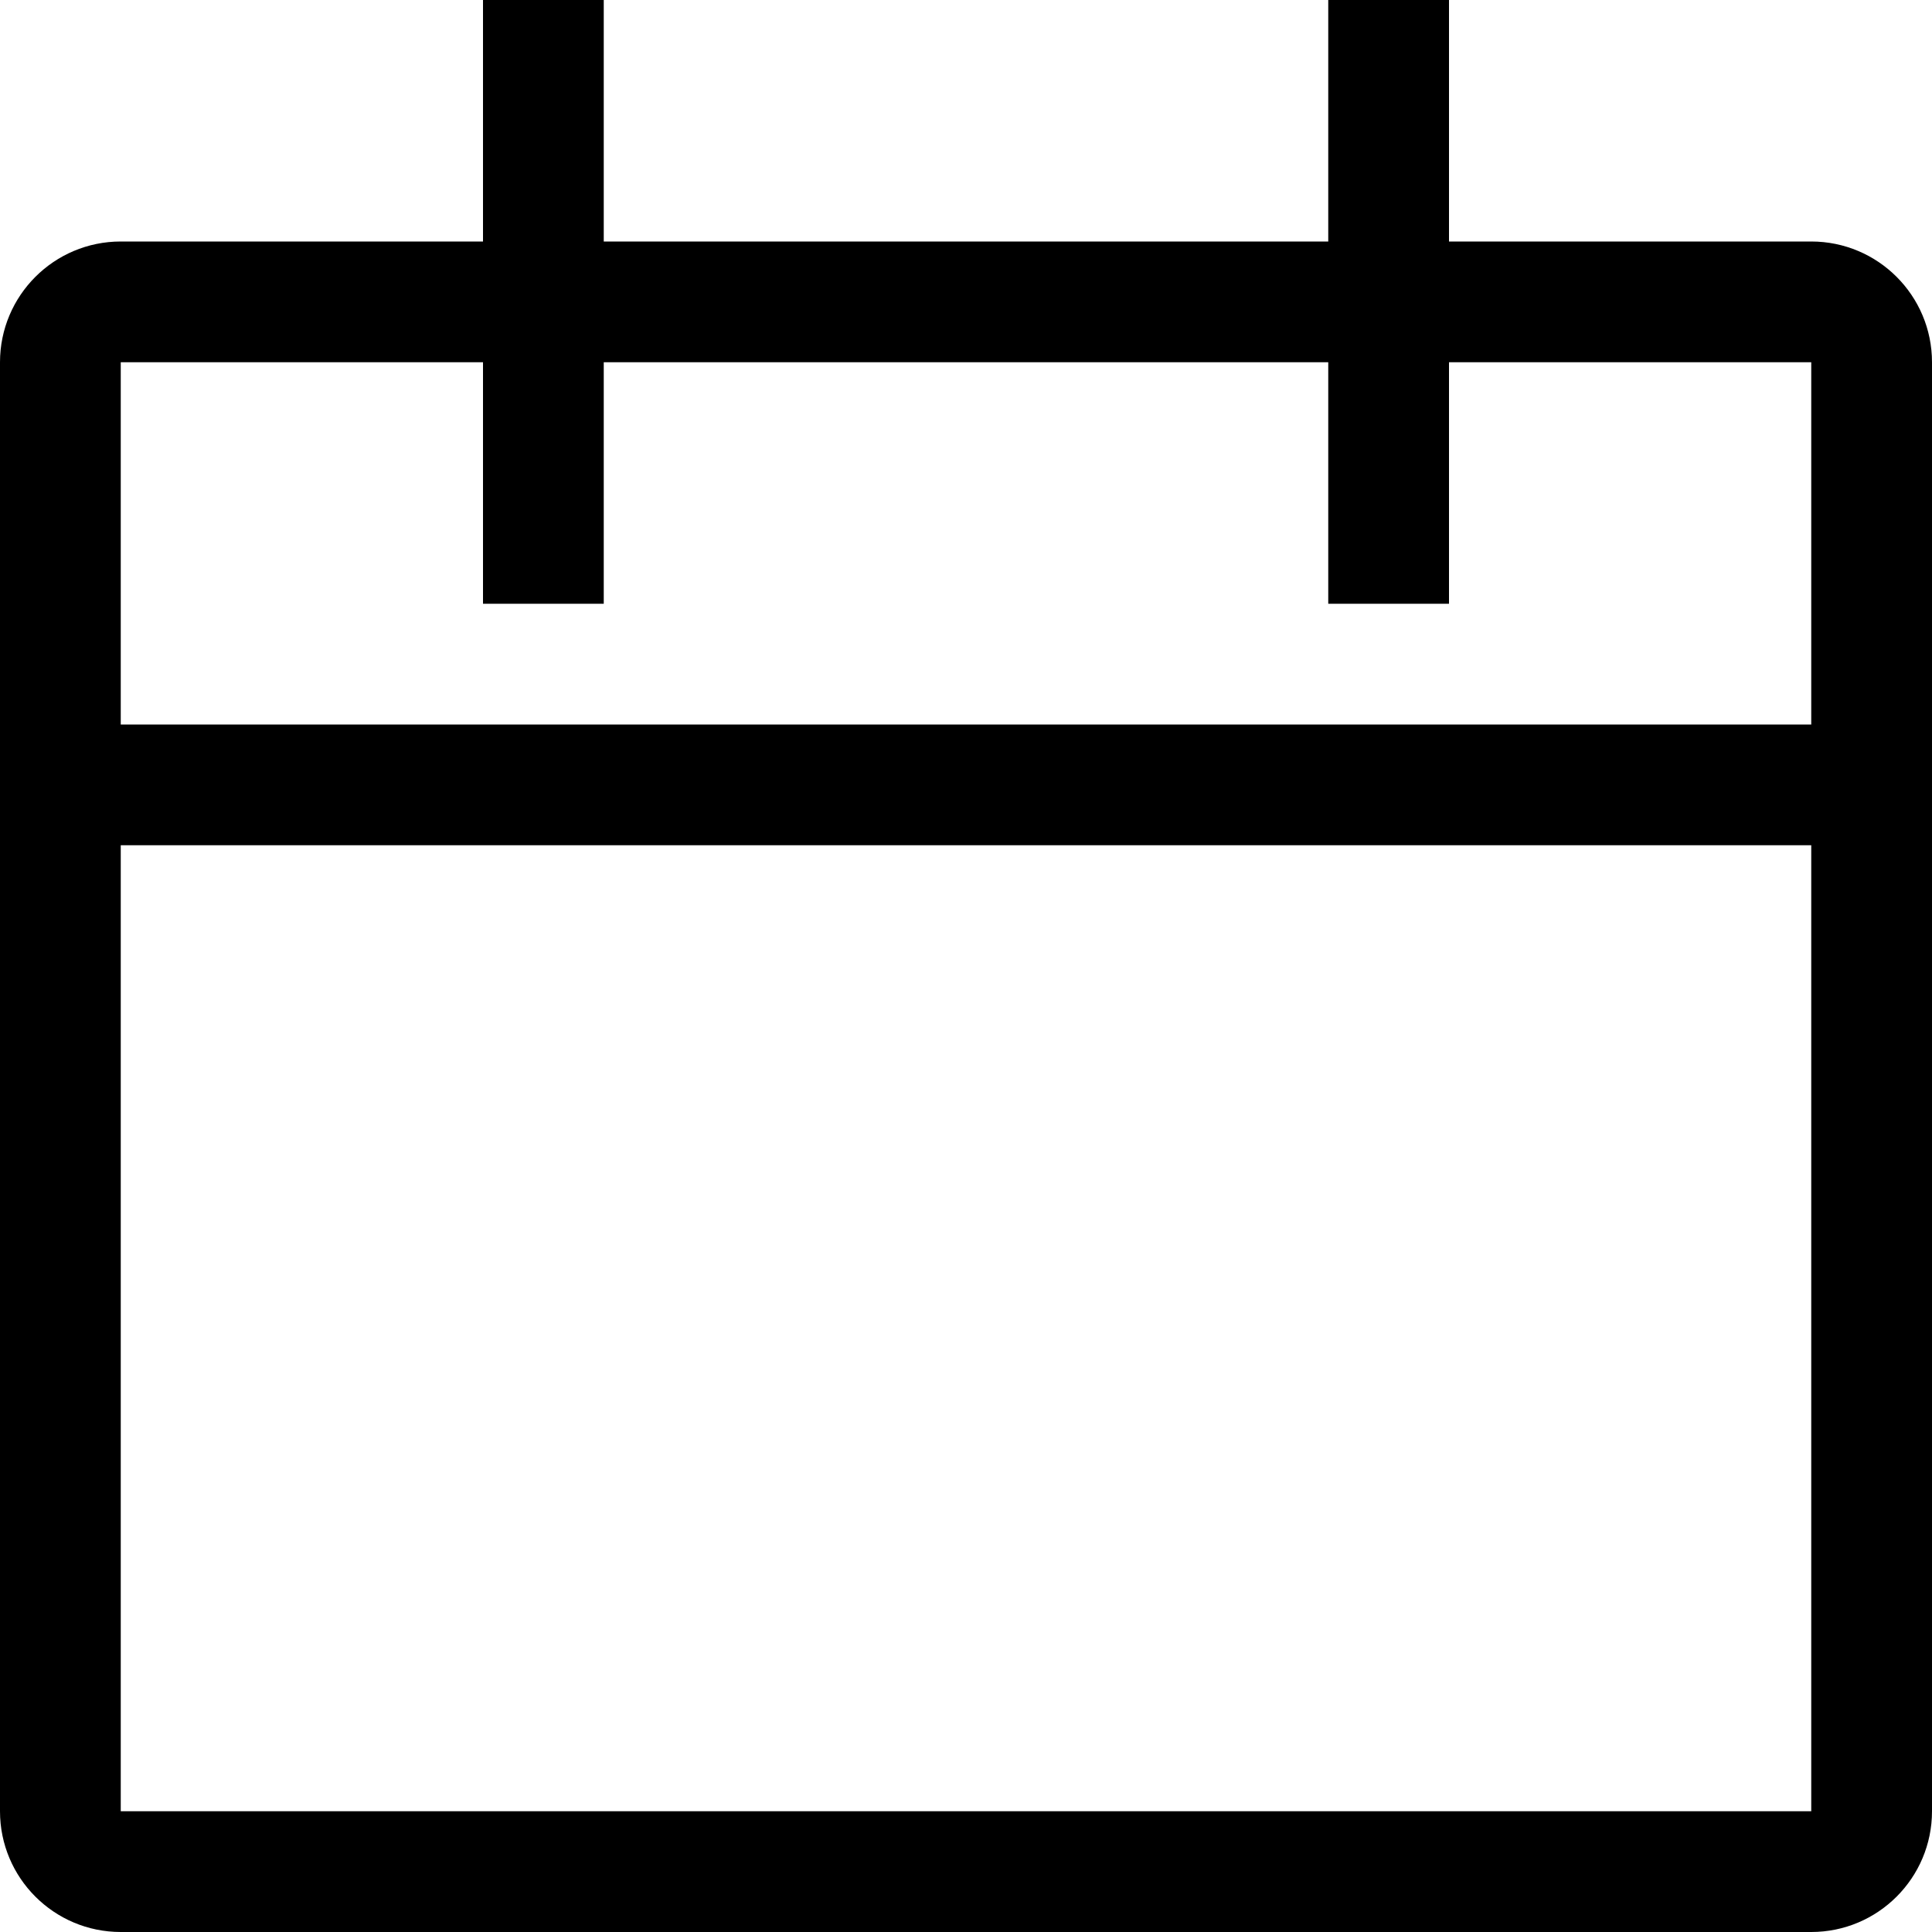
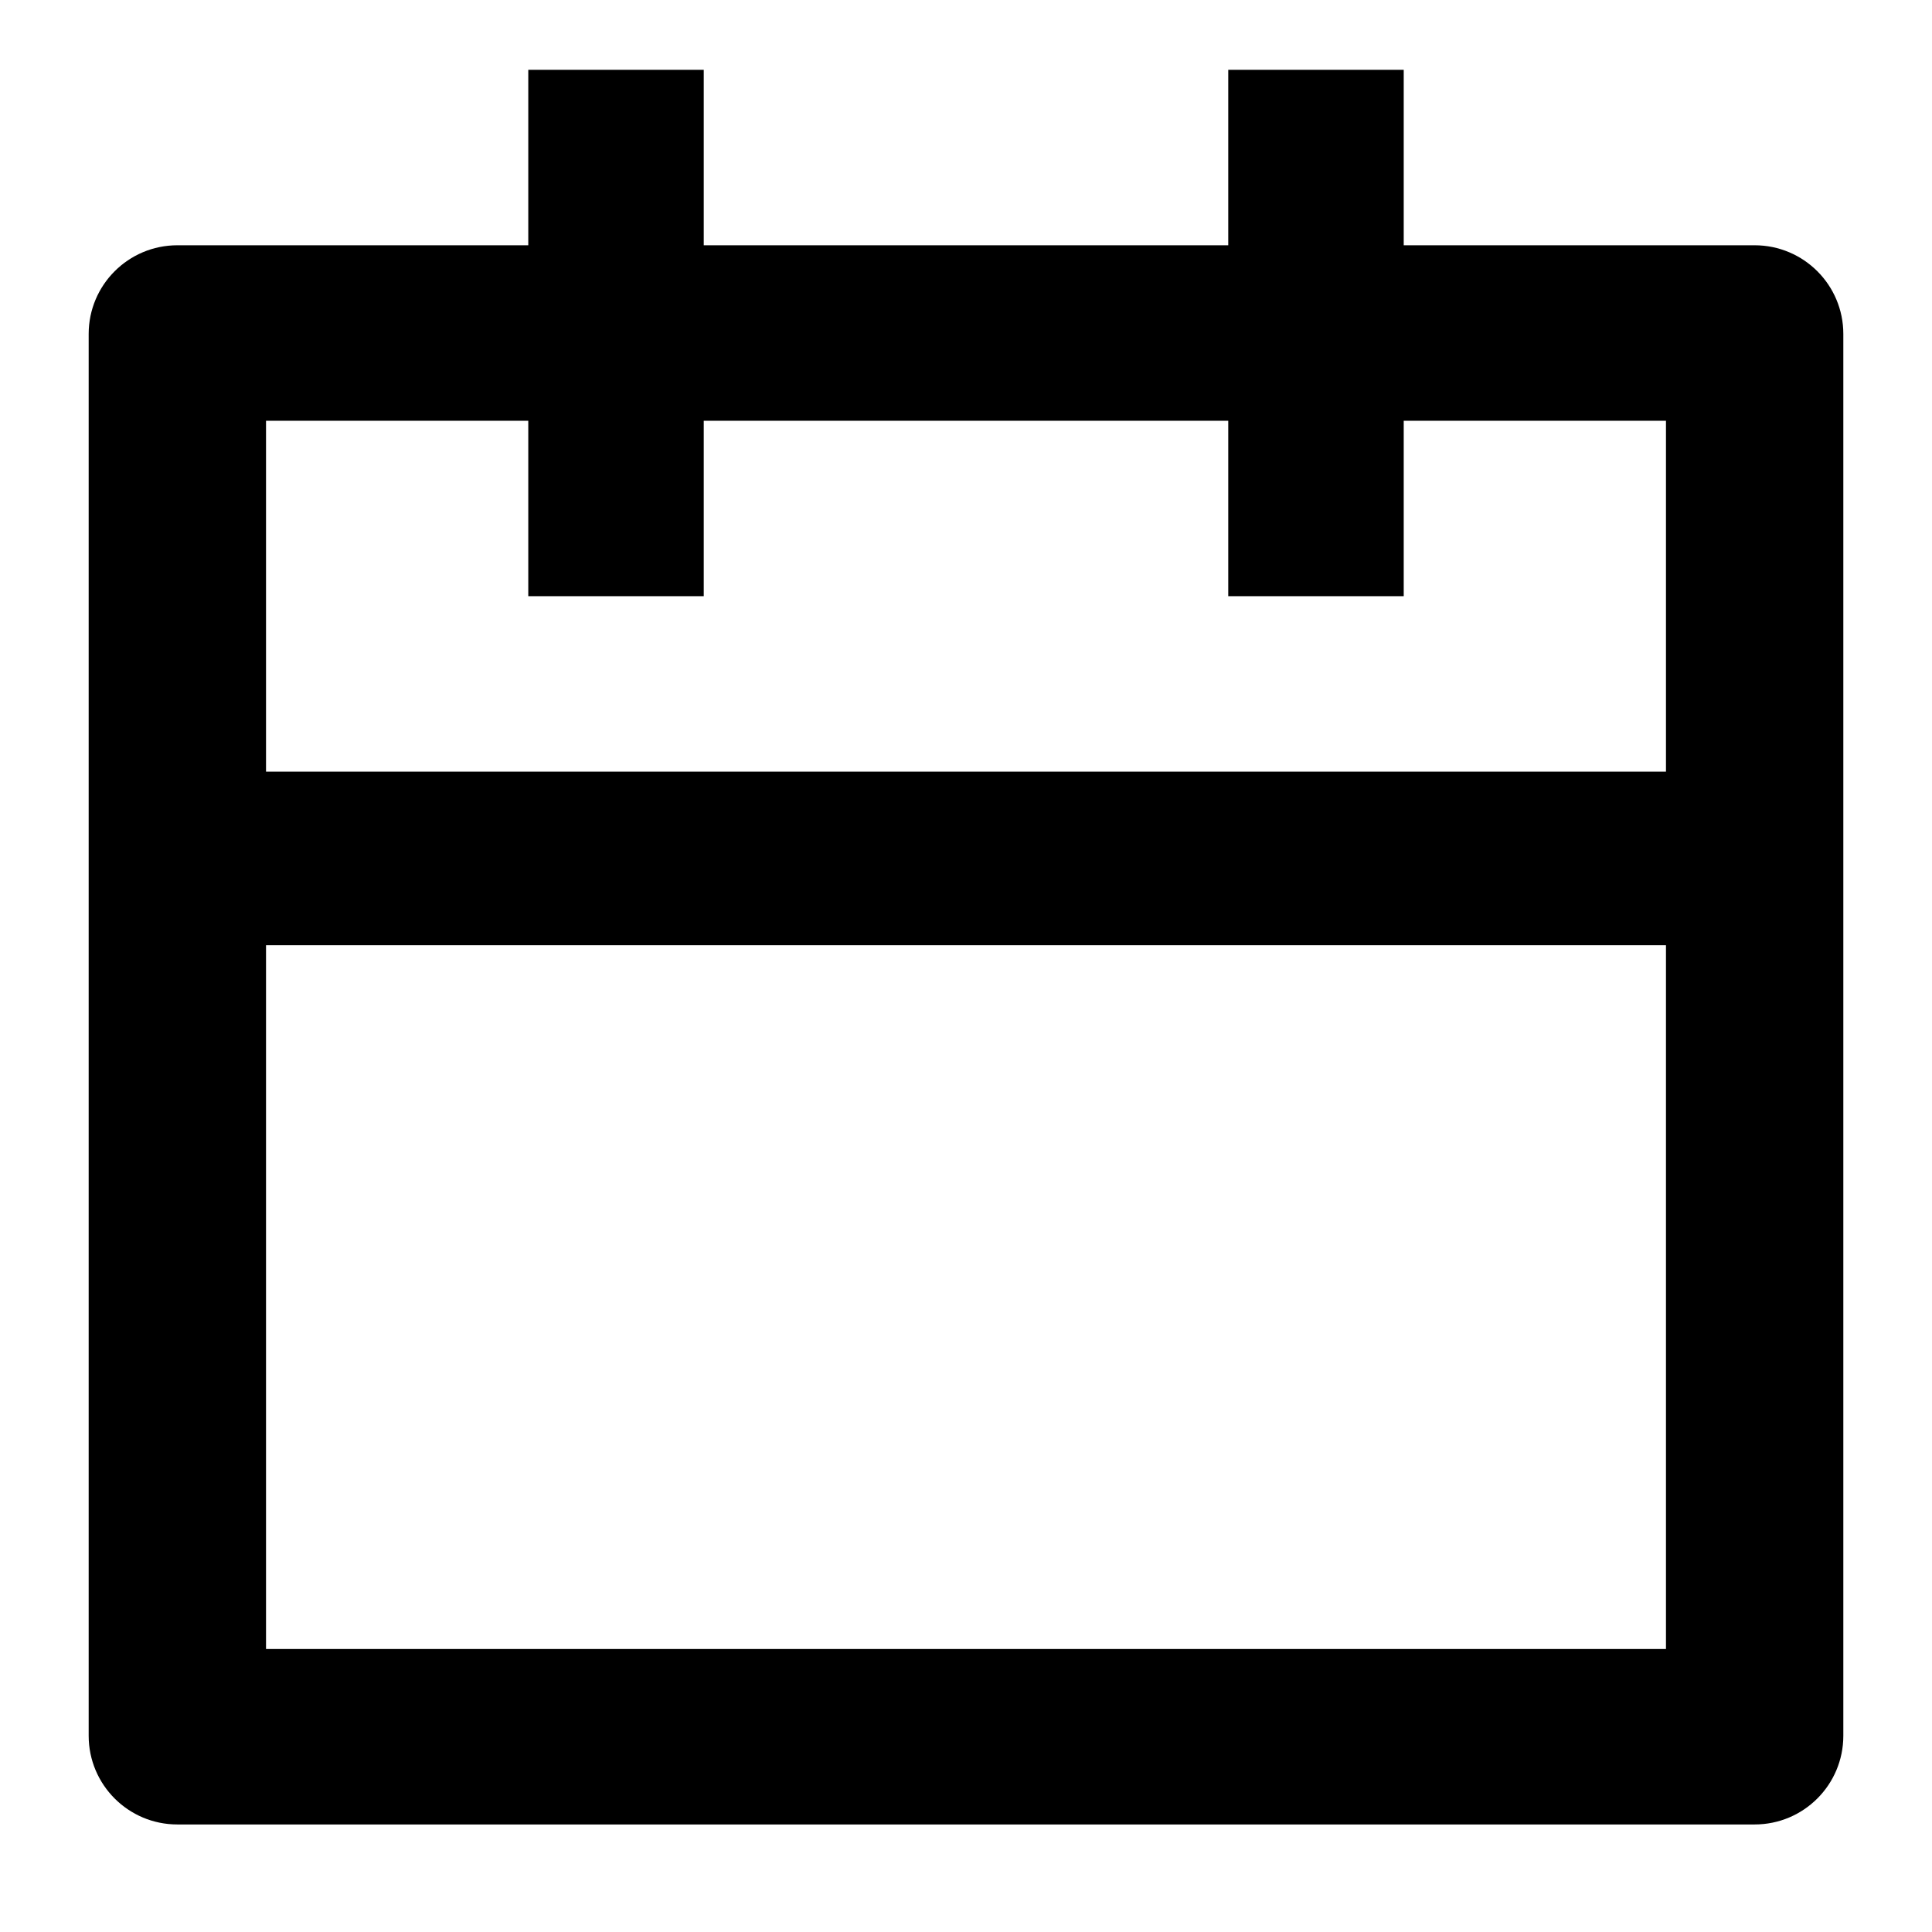
- <svg xmlns="http://www.w3.org/2000/svg" class="icon" viewBox="0 0 16 16">
-   <path d="M11 3H5v2H4V3H1v3h14V3h-3v2h-1zm1-1h3a1 1 0 0 1 1 1v12a1 1 0 0 1-1 1H1a1 1 0 0 1-1-1V3a1 1 0 0 1 1-1h3V0h1v2h6V0h1zm3 5H1v8h14z" />
+ <svg xmlns="http://www.w3.org/2000/svg" viewBox="0 0 1024 1024">
+   <path fill="currentColor" d="M744 130h186a47 47 0 0 1 47 47v743a47 47 0 0 1-47 47H94a47 47 0 0 1-47-47V177a47 47 0 0 1 47-47h186V37h93v93h278V37h93zm-93 93H373v93h-93v-93H141v186h742V223H744v93h-93zm232 278H141v373h742z" />
</svg>
